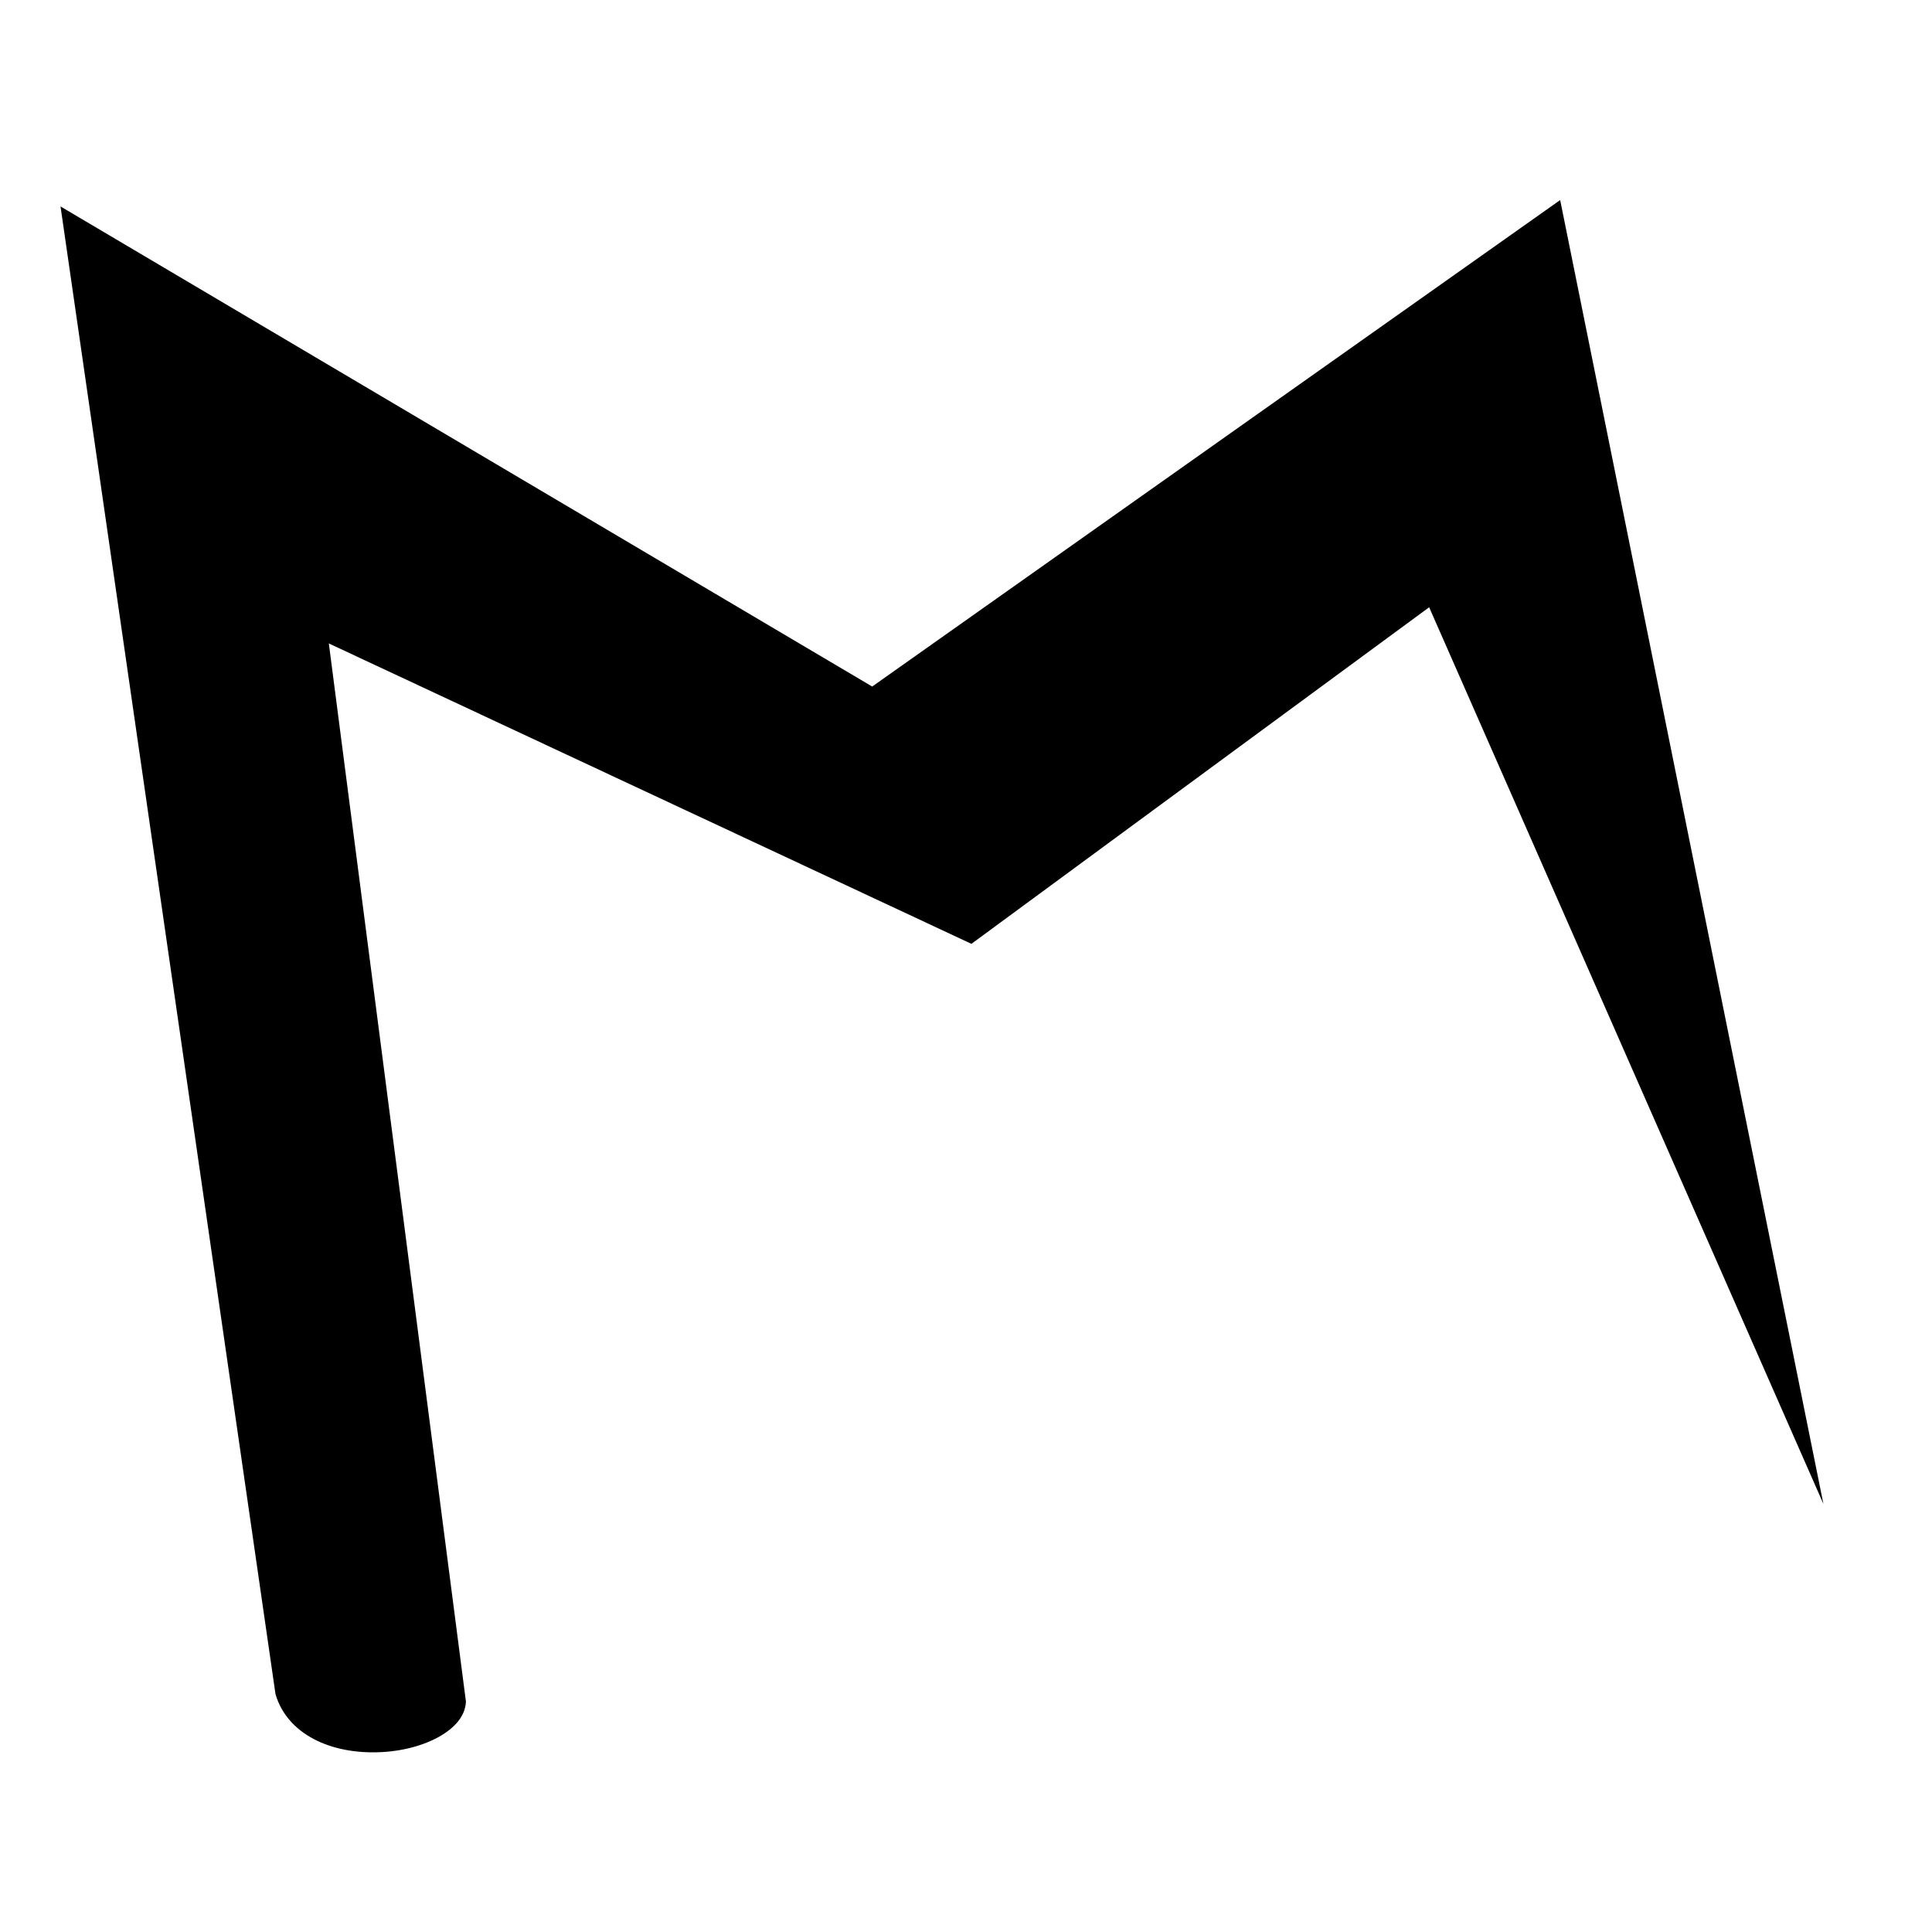
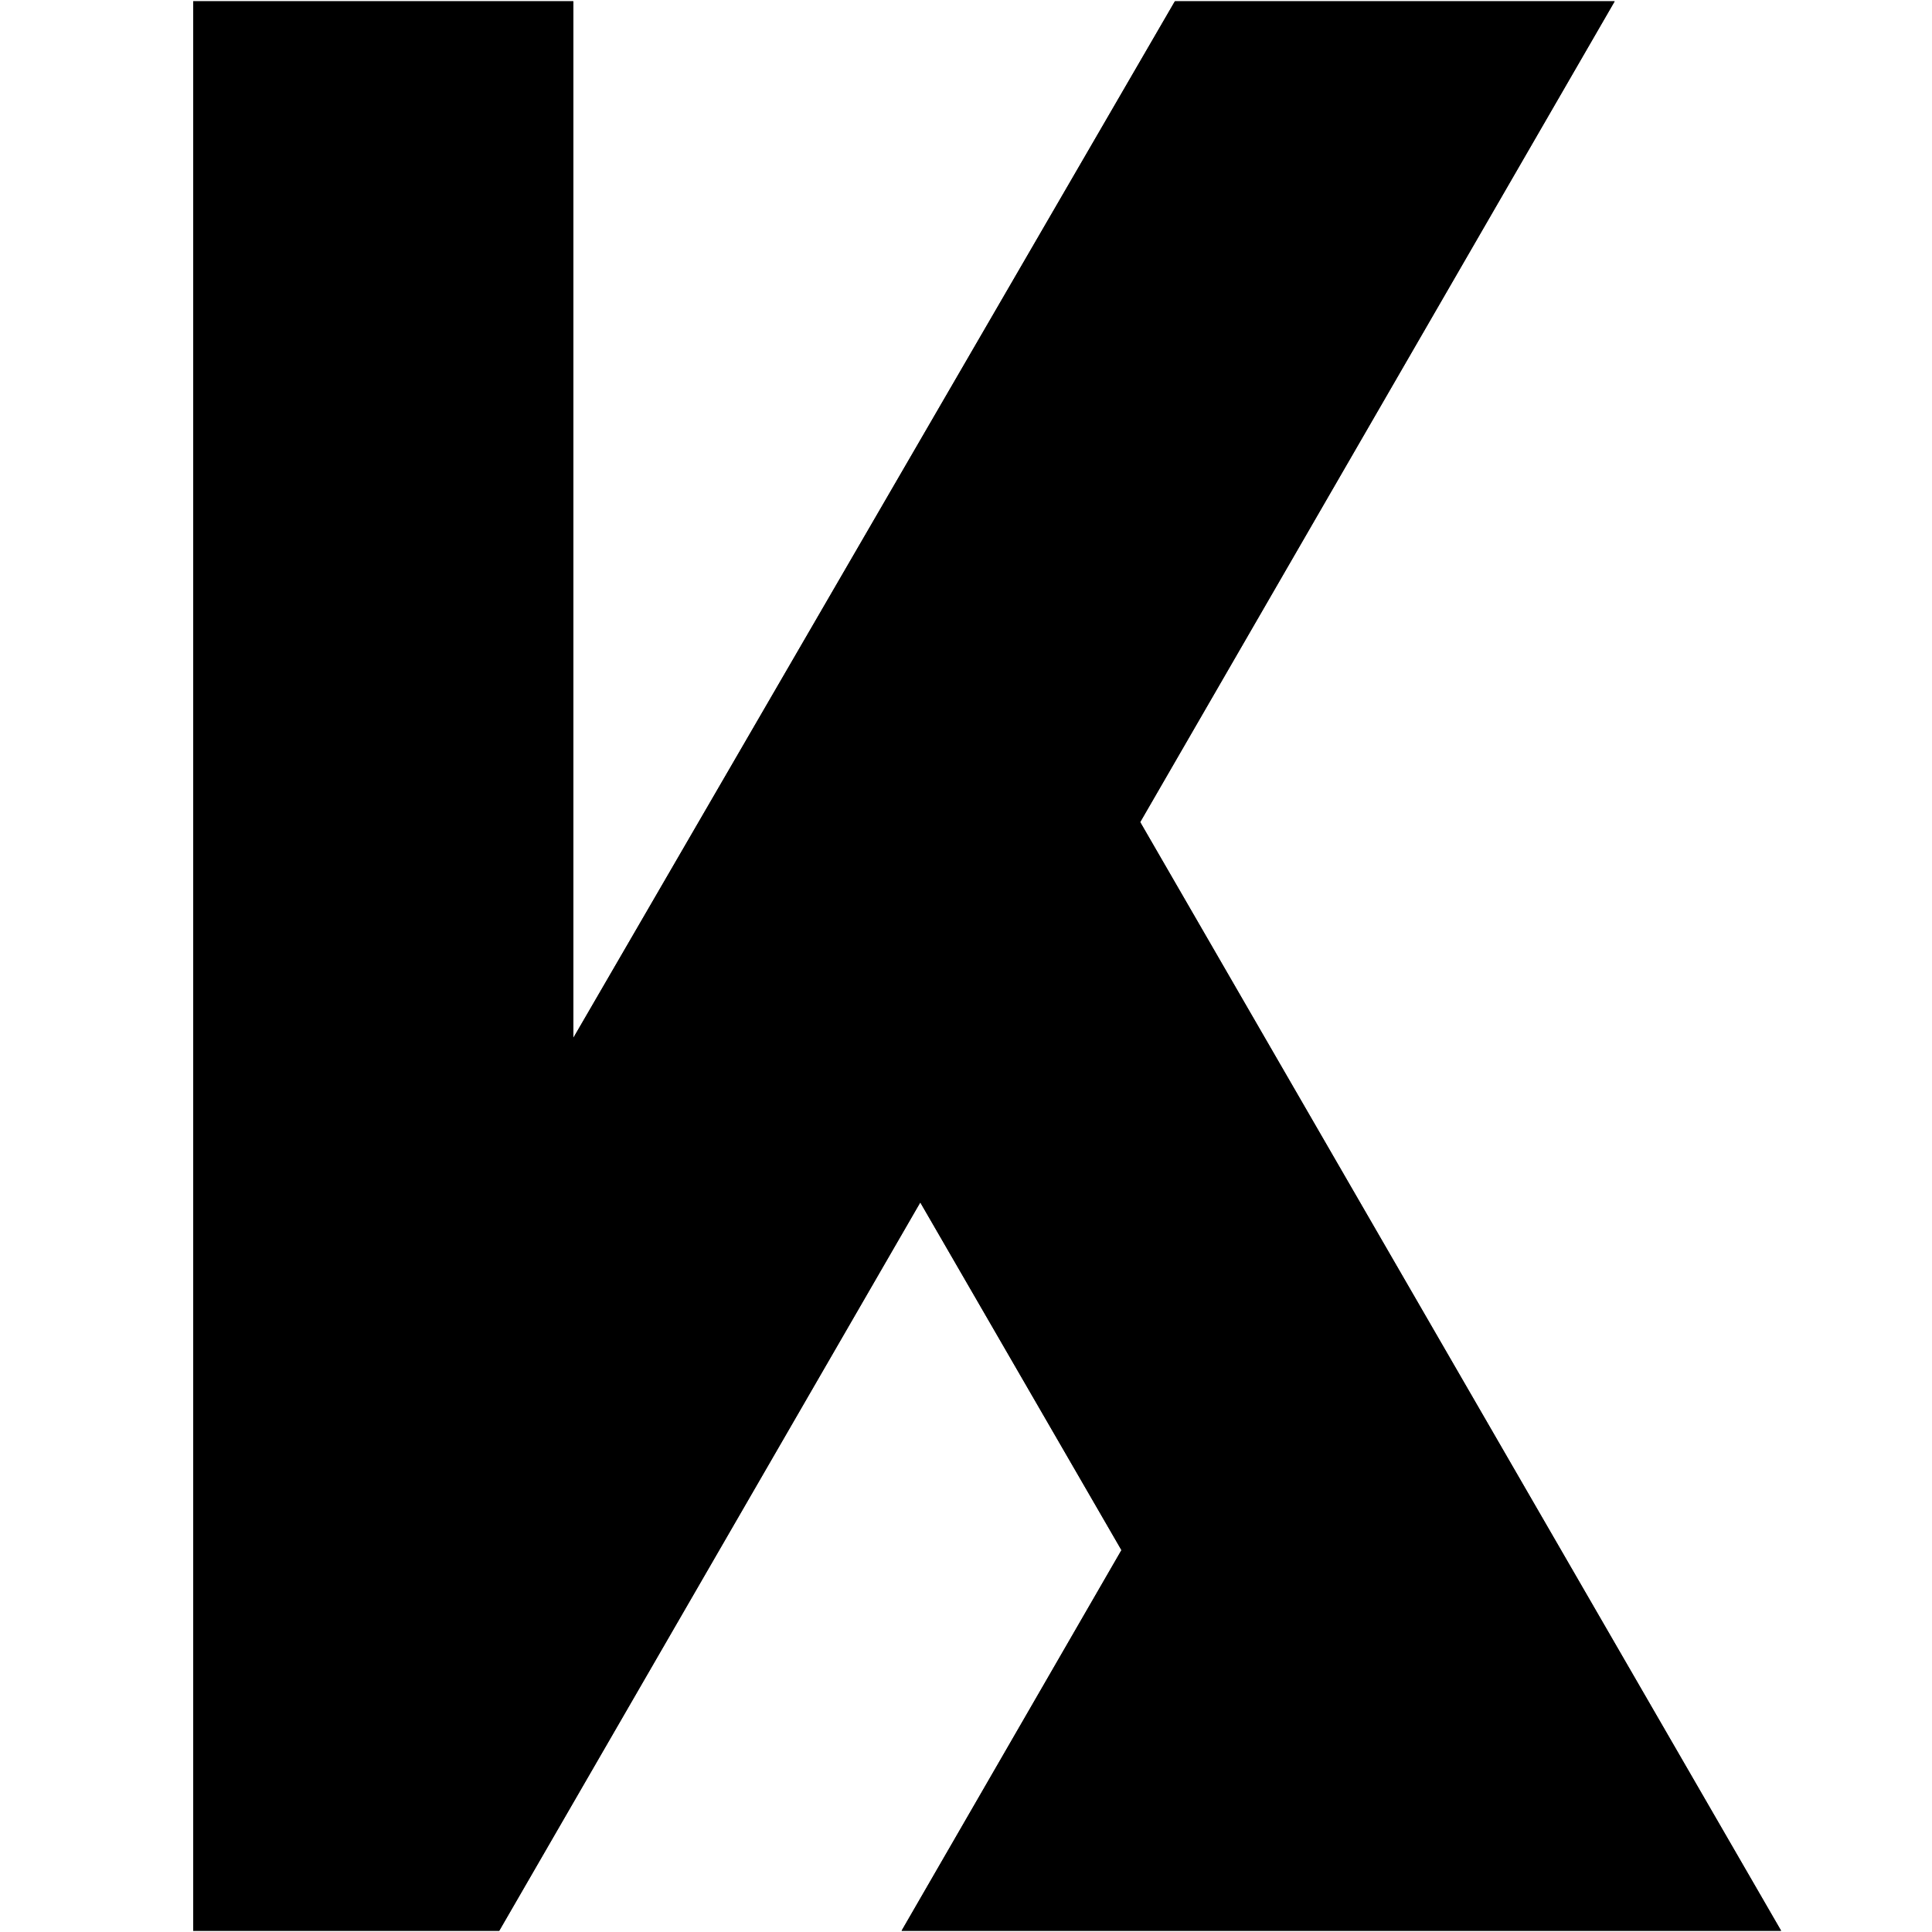
- <svg xmlns="http://www.w3.org/2000/svg" width="500" height="500" viewBox="0 0 500 500" fill="none">
-   <path d="m471.897 389.218-98.265-223.49-3.768-8.569-7.541 5.545-110.921 81.56-153.931-71.959-12.368-5.783 1.753 13.54 33.728 260.31c-.136 2.878-1.757 5.699-5.52 8.216-4.015 2.686-9.876 4.523-16.329 4.857-13.275.687-24.472-4.767-27.44-15.028L15.663 53.429 221.54 175.202l4.182 2.474 3.967-2.806L403.771 51.773z" fill="#000" />
+ <svg xmlns="http://www.w3.org/2000/svg" width="500" zoomAndPan="magnify" viewBox="0 0 375 375" height="500" preserveAspectRatio="xMidYMid meet" version="1.2">
+   <defs>
+     <clipPath id="877b13ed19">
+       <path d="M 37.5 0 L 345.75 0 L 345.75 375 L 37.5 375 Z M 37.5 0 " />
+     </clipPath>
+   </defs>
+   <g id="820c5db57e">
+     <g clip-rule="nonzero" clip-path="url(#877b13ed19)">
+       <path style=" stroke:none;fill-rule:nonzero;fill:#000000;fill-opacity:1;" d="M 345.711 374.758 L 175 374.758 L 217.676 300.879 L 178.625 233.387 L 96.902 374.758 L 37.5 374.758 L 37.5 0.25 L 111.277 0.25 L 111.277 201.465 L 228.047 0.25 L 313.406 0.25 L 221.309 159.57 Z M 345.711 374.758 " />
+       <path style=" stroke:none;fill-rule:nonzero;fill:#000000;fill-opacity:1;" d="M 345.711 374.758 L 175 374.758 L 217.676 300.879 L 178.625 233.387 L 96.902 374.758 L 37.5 374.758 L 37.5 0.25 L 111.277 0.25 L 111.277 201.465 L 228.047 0.25 L 313.406 0.25 L 221.309 159.57 Z M 345.711 374.758 " />
+     </g>
+   </g>
</svg>
